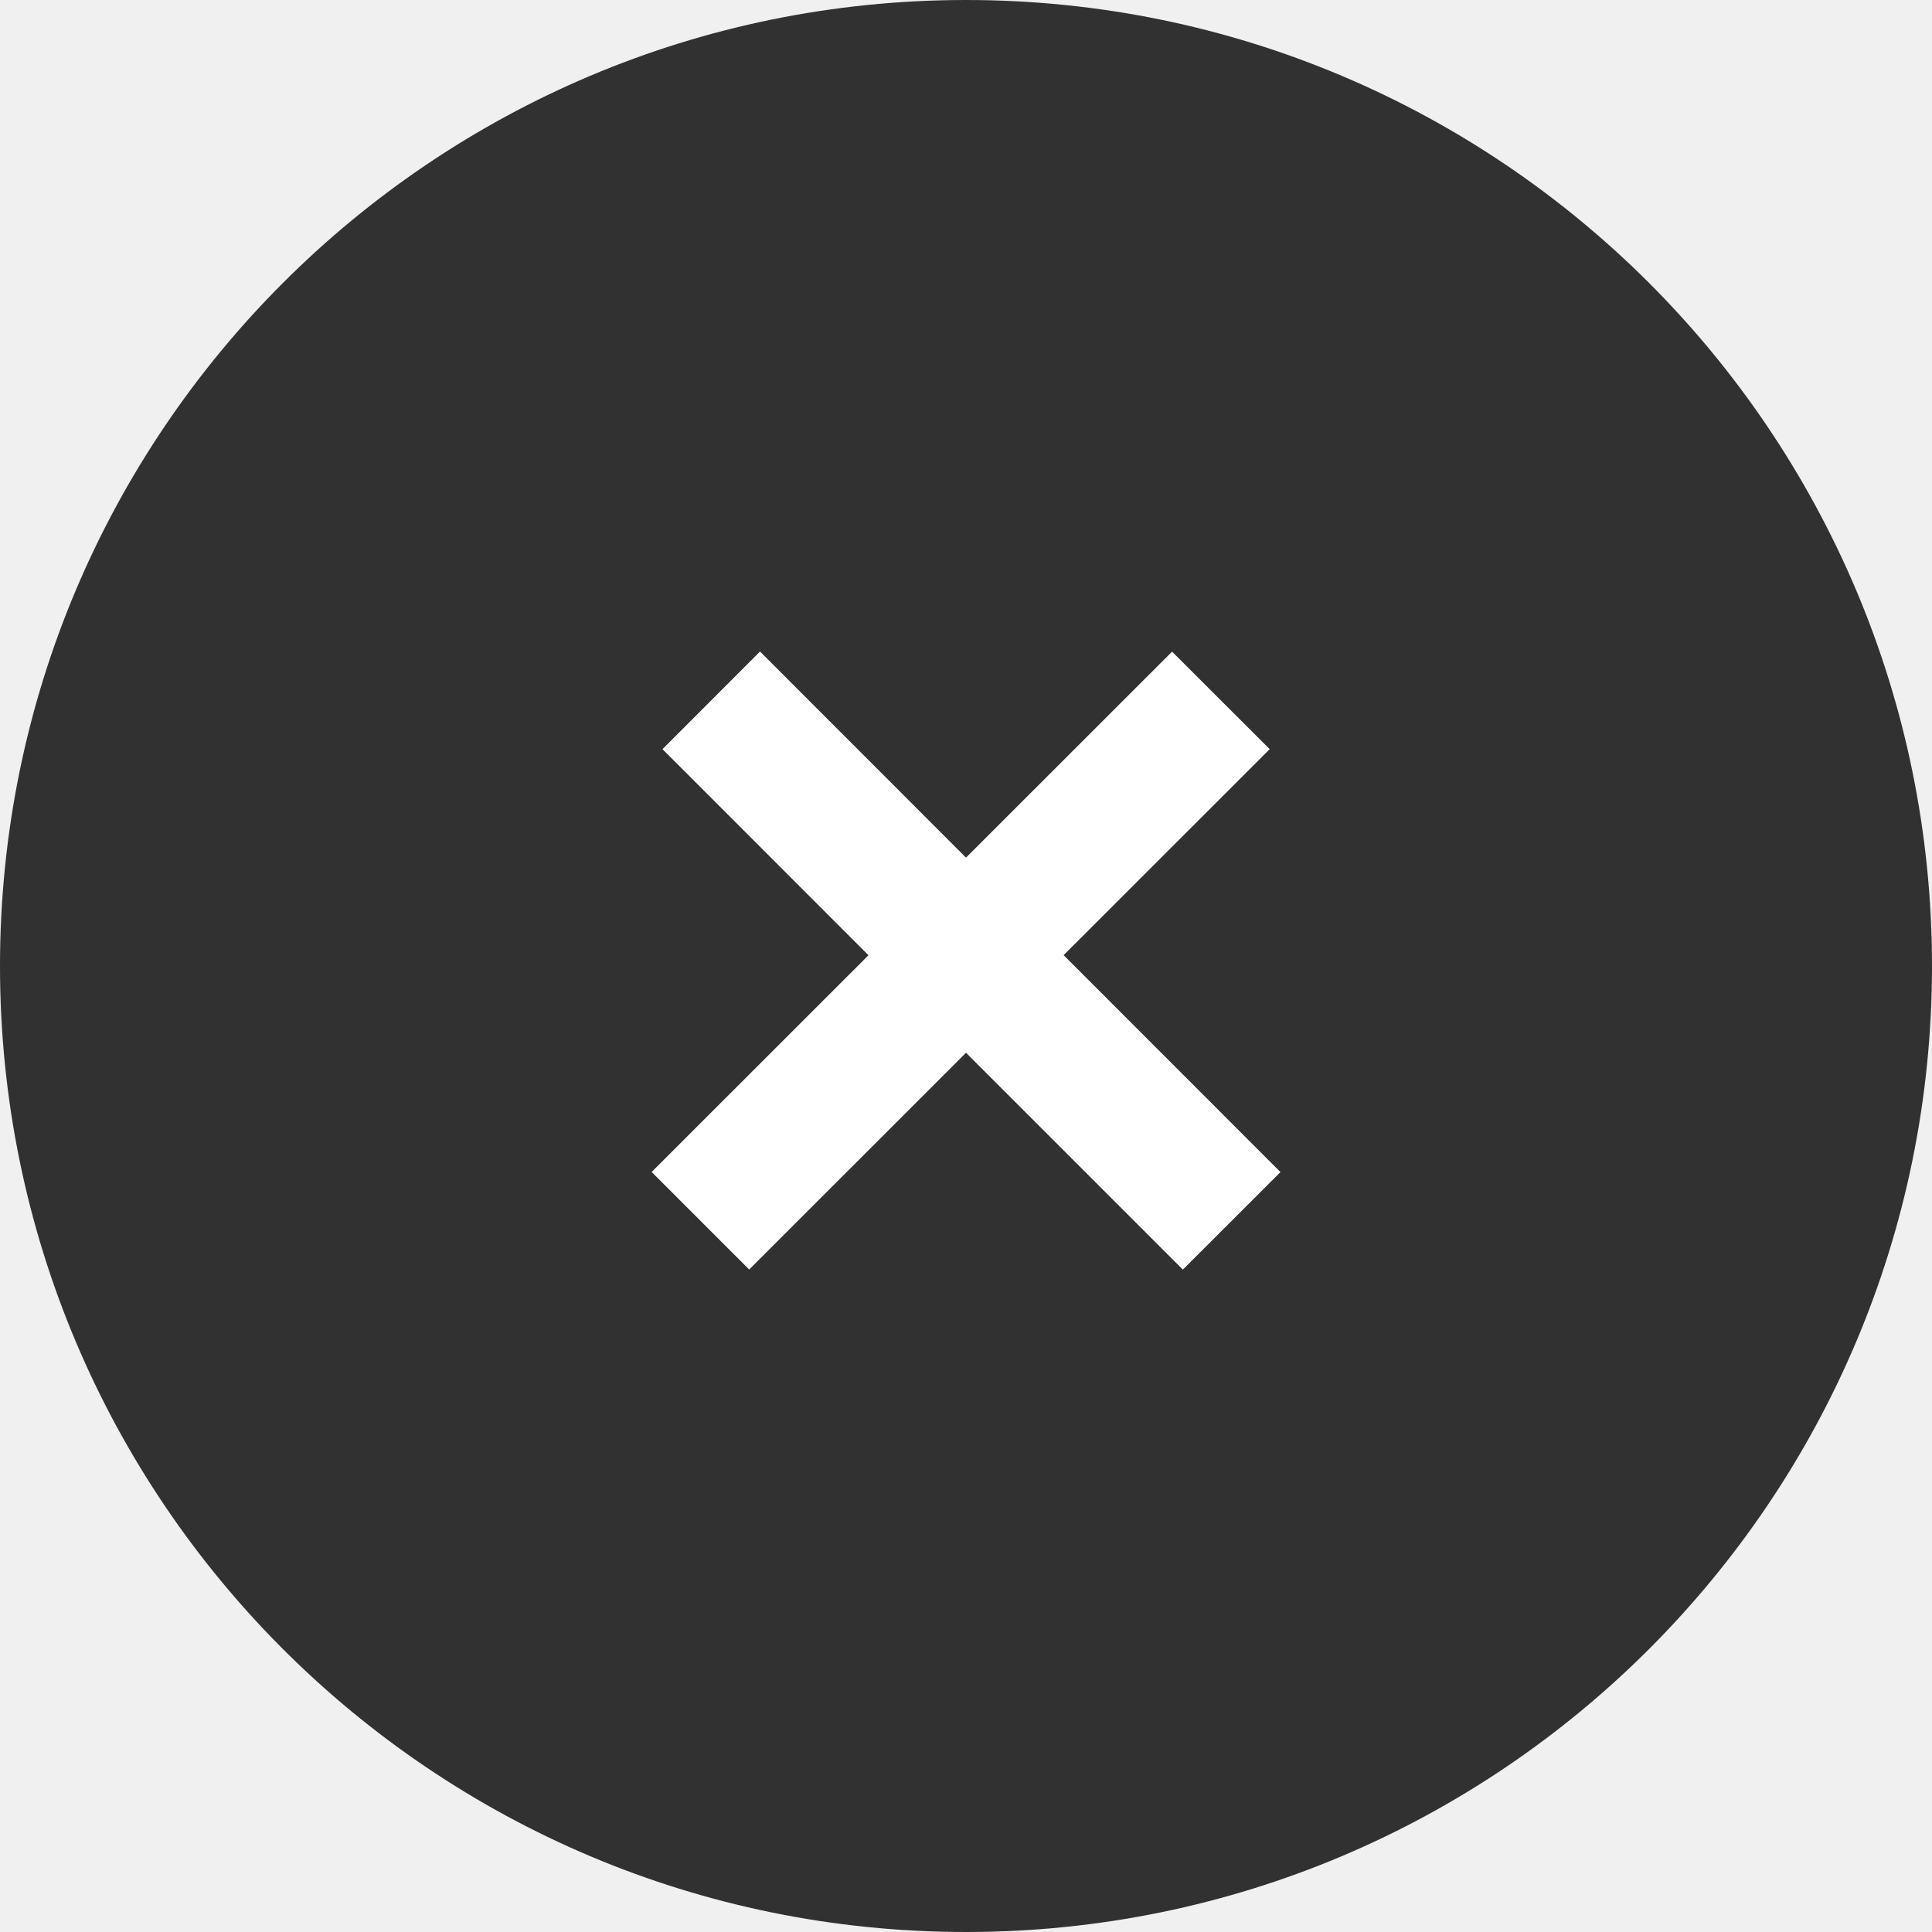
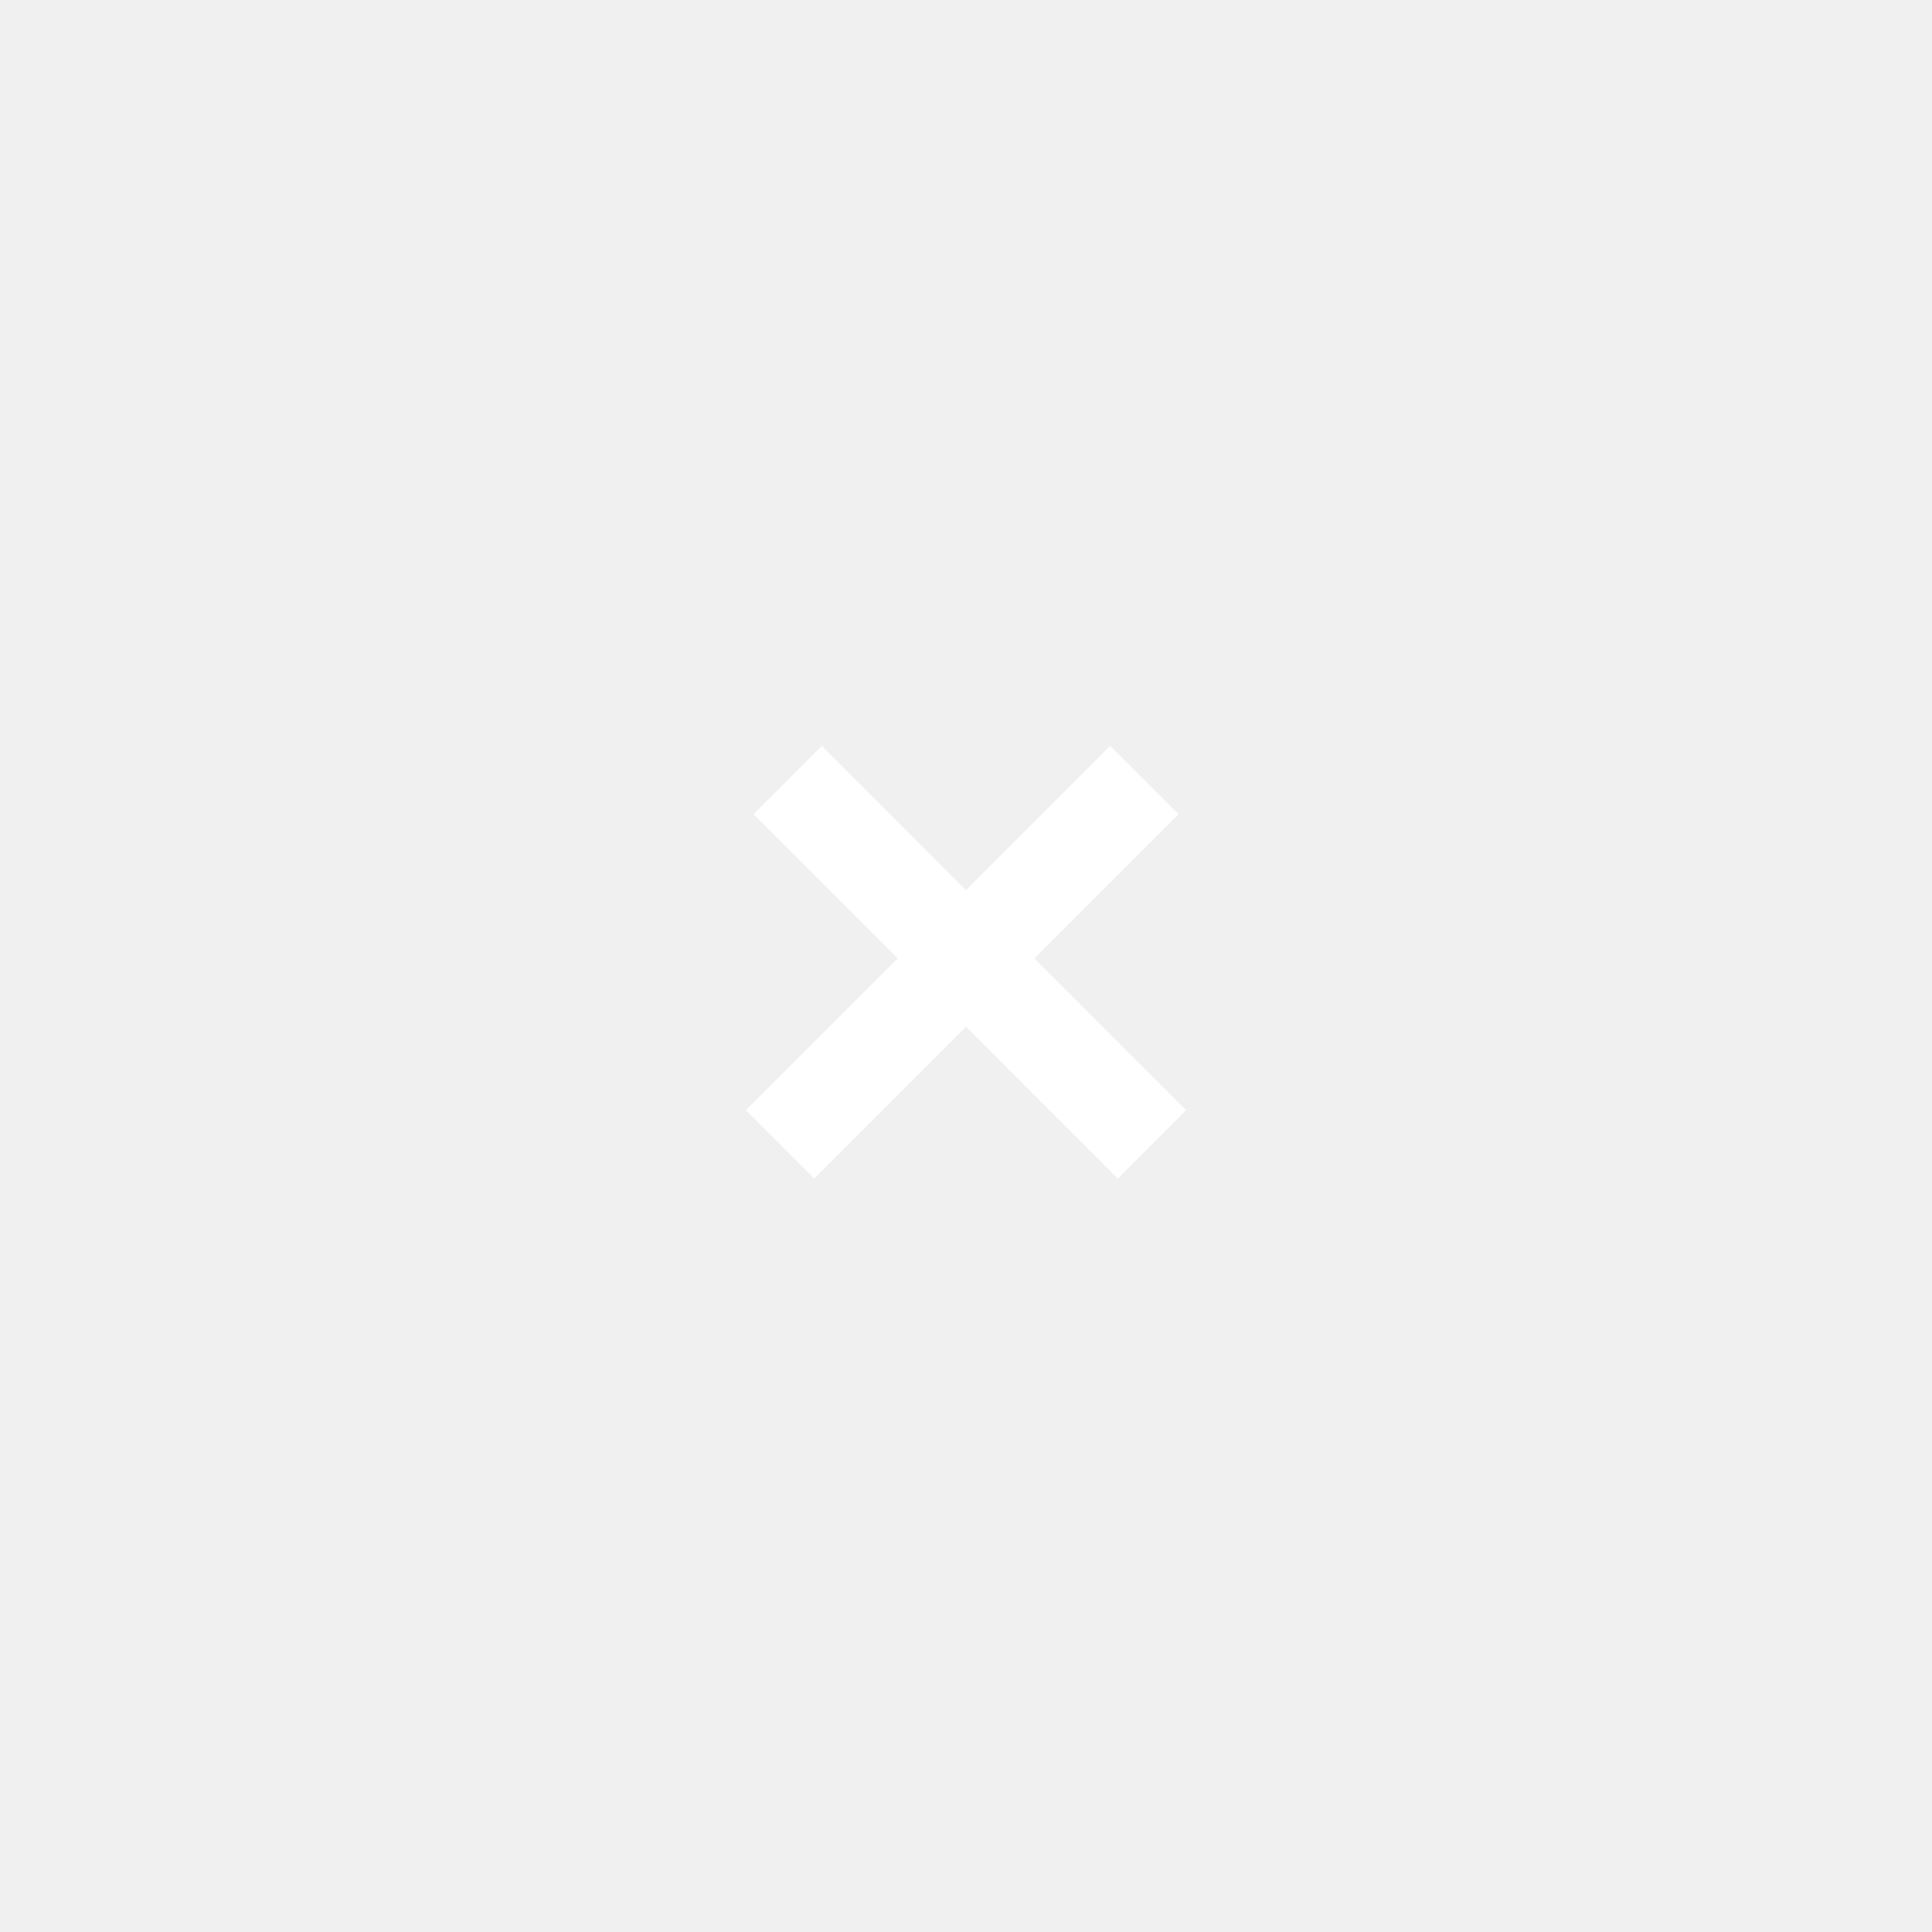
- <svg xmlns="http://www.w3.org/2000/svg" width="21" height="21" fill="none">
-   <rect width="21" height="21" rx="10.5" fill="#313131" />
-   <path fill-rule="evenodd" clip-rule="evenodd" d="m10.5 11.443 2.357 2.357 1.061-1.06-2.357-2.358 2.24-2.239-1.061-1.06-2.24 2.239-2.239-2.24-1.06 1.061 2.239 2.24-2.357 2.356 1.06 1.06 2.357-2.356z" fill="#fff" />
+ <svg xmlns="http://www.w3.org/2000/svg" width="30" height="30" viewBox="0 0 30 30" fill="none">
+   <path fill-rule="evenodd" clip-rule="evenodd" d="M16.061 14.882L18.3 12.643L17.239 11.582L15 13.822L12.761 11.582L11.7 12.643L13.94 14.882L11.582 17.239L12.643 18.3L15 15.943L17.357 18.3L18.418 17.239L16.061 14.882Z" fill="white" />
</svg>
